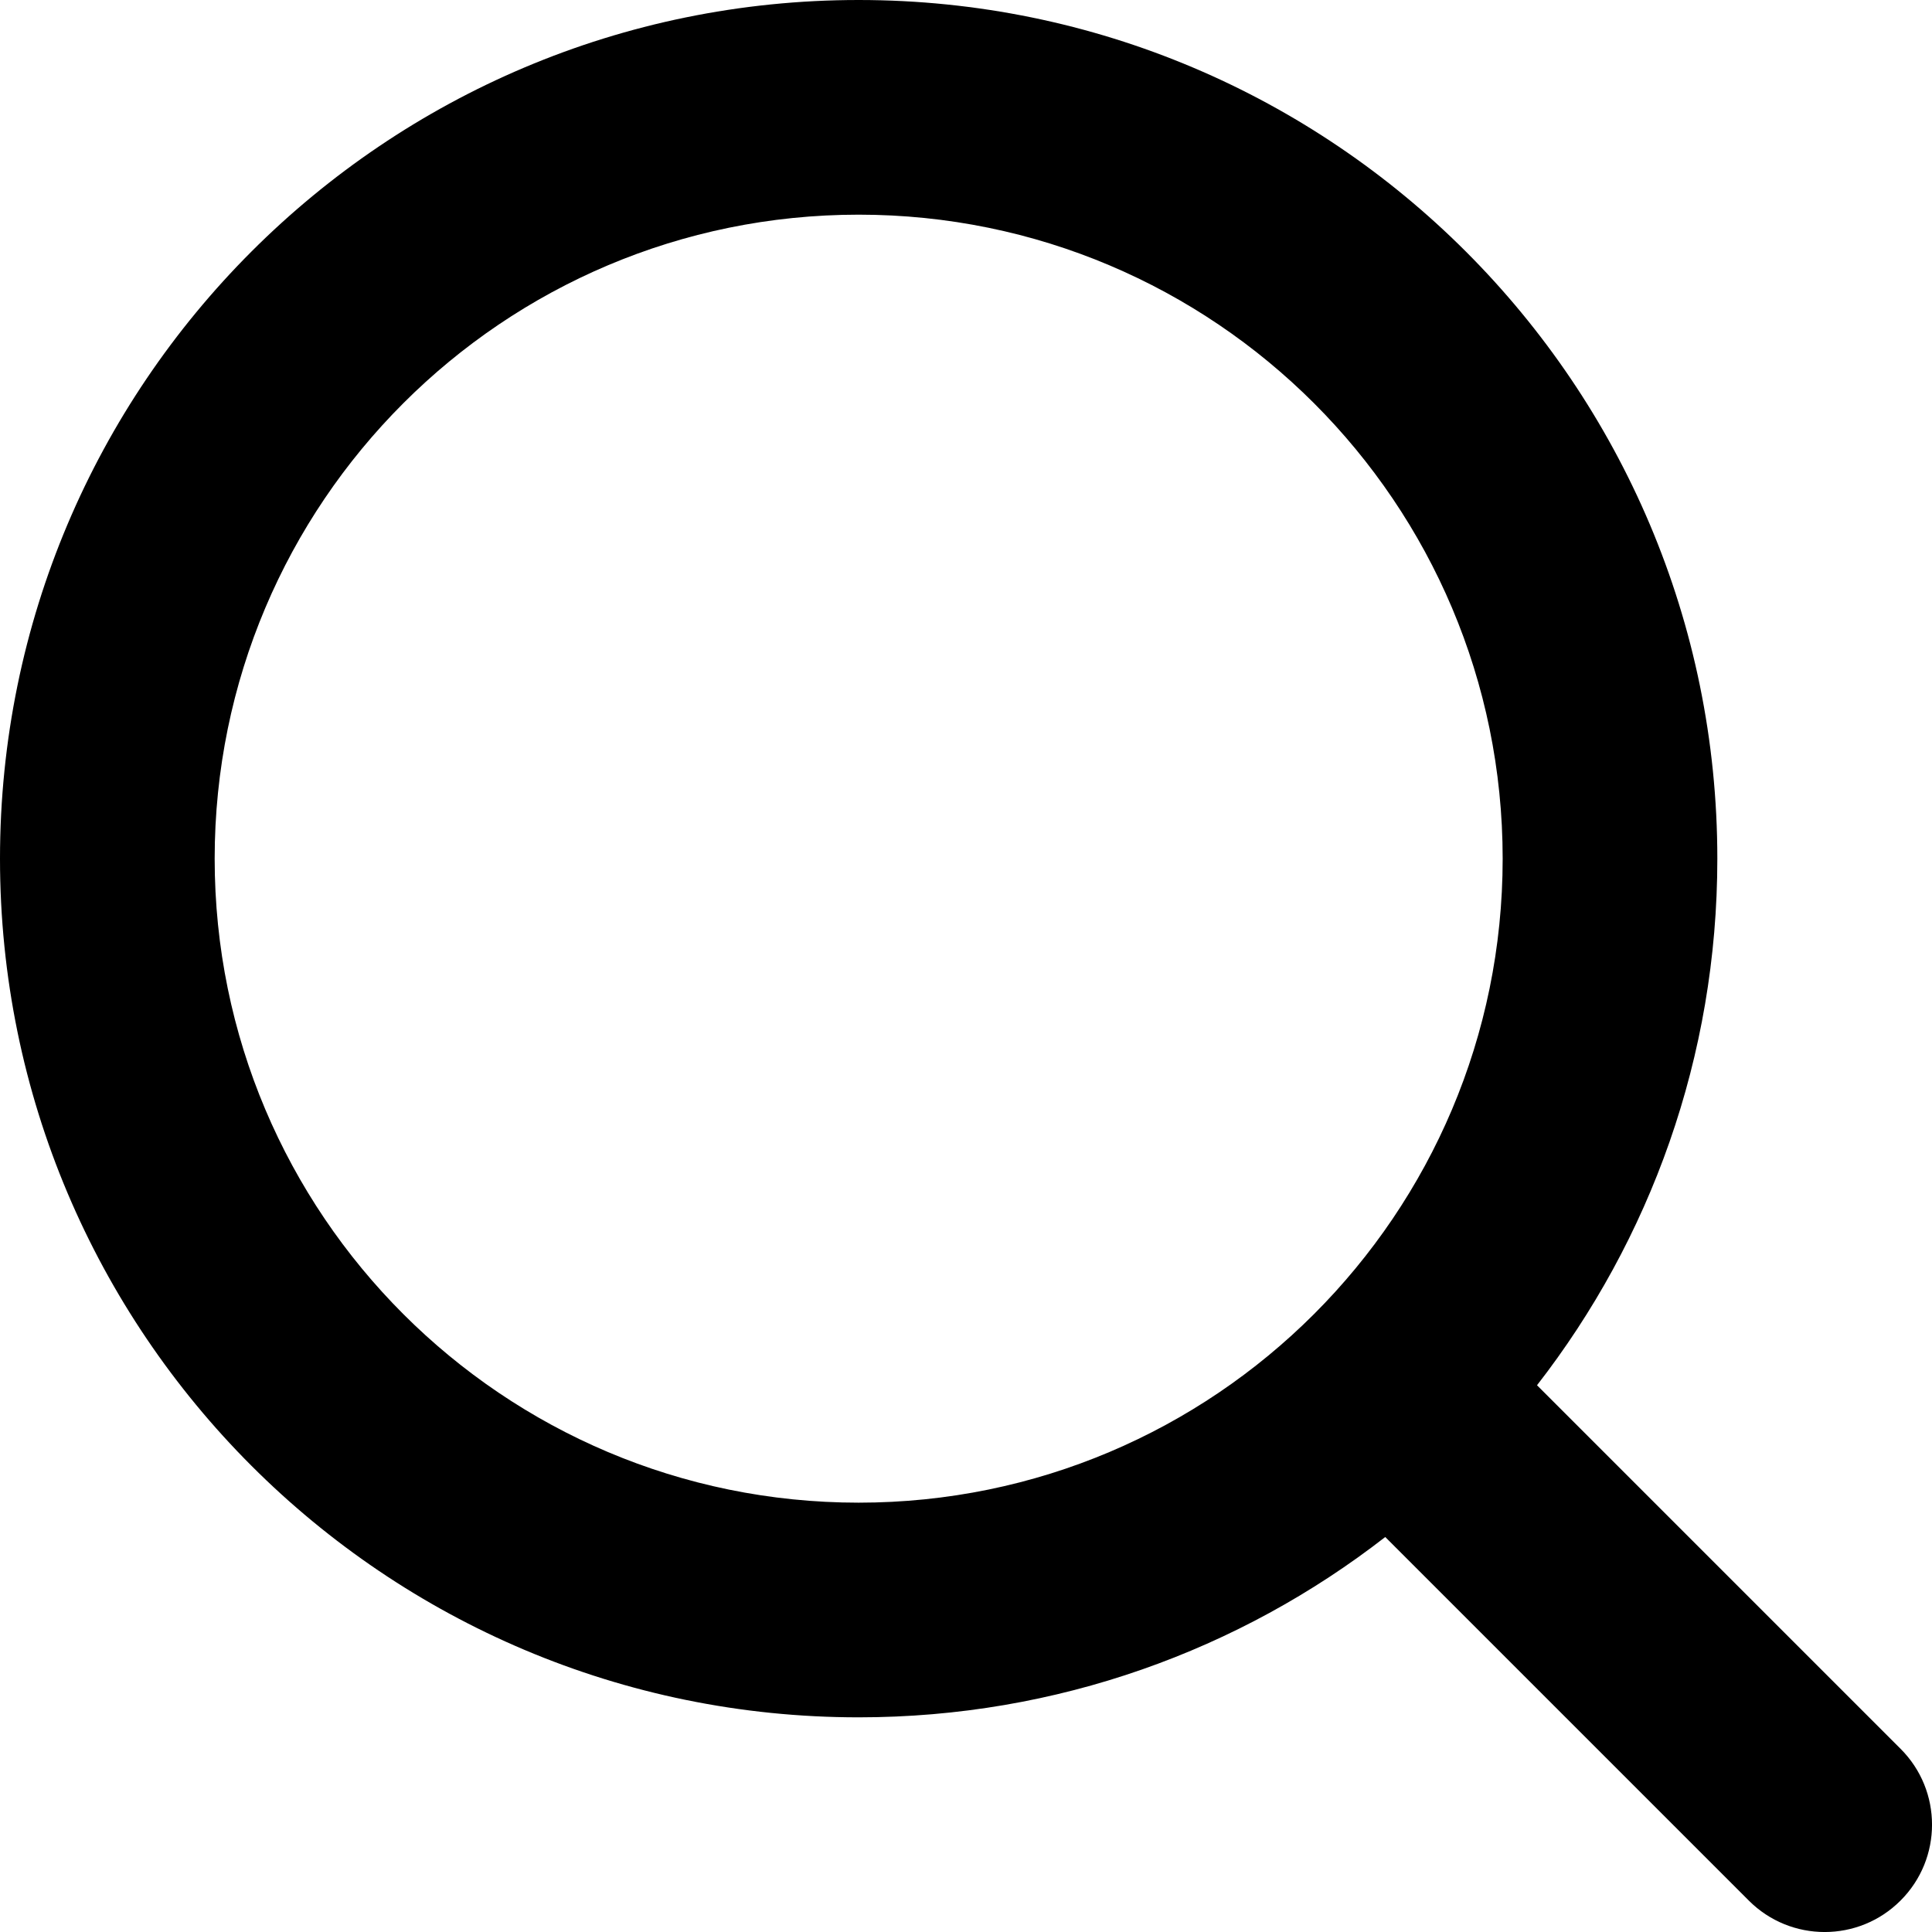
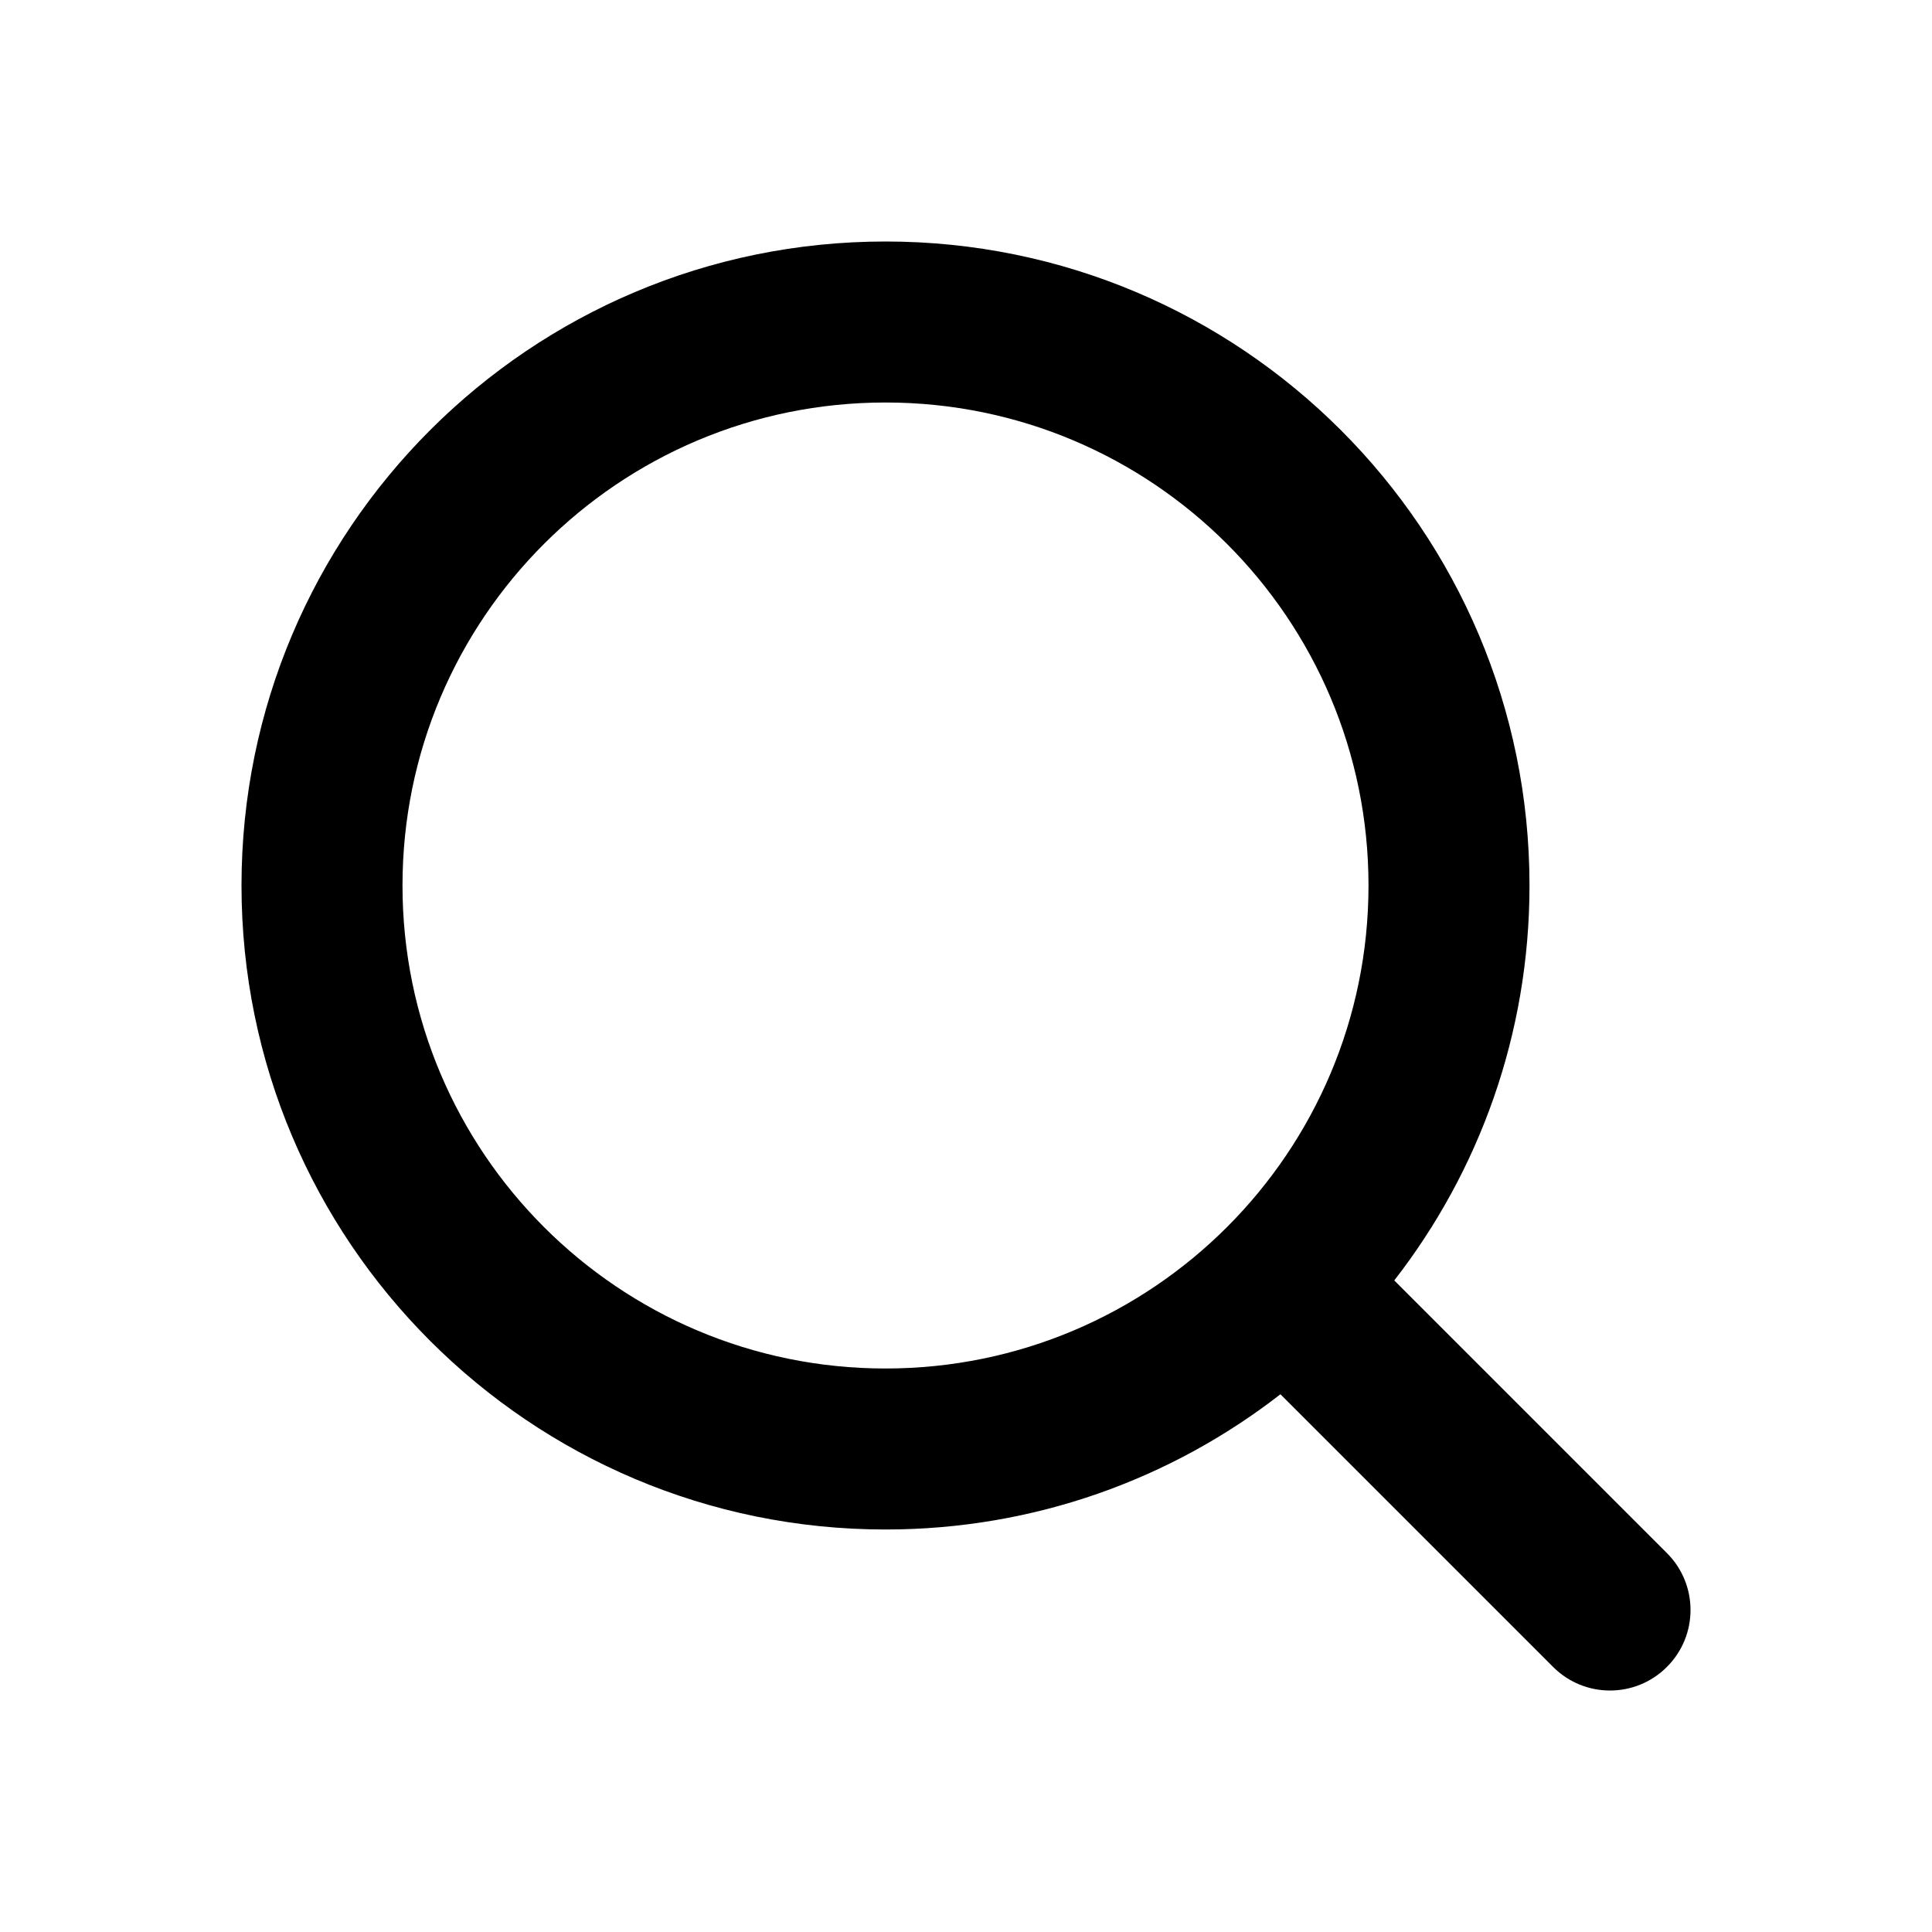
- <svg xmlns="http://www.w3.org/2000/svg" width="600" height="600" viewBox="0 0 600 600" version="1.1" xml:space="preserve" style="fill-rule:evenodd;clip-rule:evenodd;stroke-linejoin:round;stroke-miterlimit:2;">
-   <g transform="matrix(1,0,0,1,-100,-100)">
-     <g transform="matrix(33.33333,0,0,33.33333,0,0)">
-       <path d="M11,3C6.582,3 3,6.582 3,11C3,15.418 6.582,19 11,19C12.849,19 14.551,18.373 15.906,17.32L19.293,20.707C19.683,21.098 20.317,21.098 20.707,20.707C21.098,20.317 21.098,19.683 20.707,19.293L17.32,15.906C18.373,14.551 19,12.849 19,11C19,6.582 15.418,3 11,3ZM5,11C5,7.686 7.686,5 11,5C14.314,5 17,7.686 17,11C17,14.314 14.314,17 11,17C7.686,17 5,14.314 5,11Z" style="fill:currentColor;" />
-     </g>
-   </g>
+ <svg xmlns="http://www.w3.org/2000/svg" viewBox="0 0 24 24">
+   <path fill="currentColor" d="M11 3C6.582 3 3 6.582 3 11C3 15.418 6.582 19 11 19C12.849 19 14.551 18.373 15.906 17.32L19.293 20.707C19.683 21.098 20.317 21.098 20.707 20.707C21.098 20.317 21.098 19.683 20.707 19.293L17.32 15.906C18.373 14.551 19 12.849 19 11C19 6.582 15.418 3 11 3ZM5 11C5 7.686 7.686 5 11 5C14.314 5 17 7.686 17 11C17 14.314 14.314 17 11 17C7.686 17 5 14.314 5 11Z" />
</svg>
